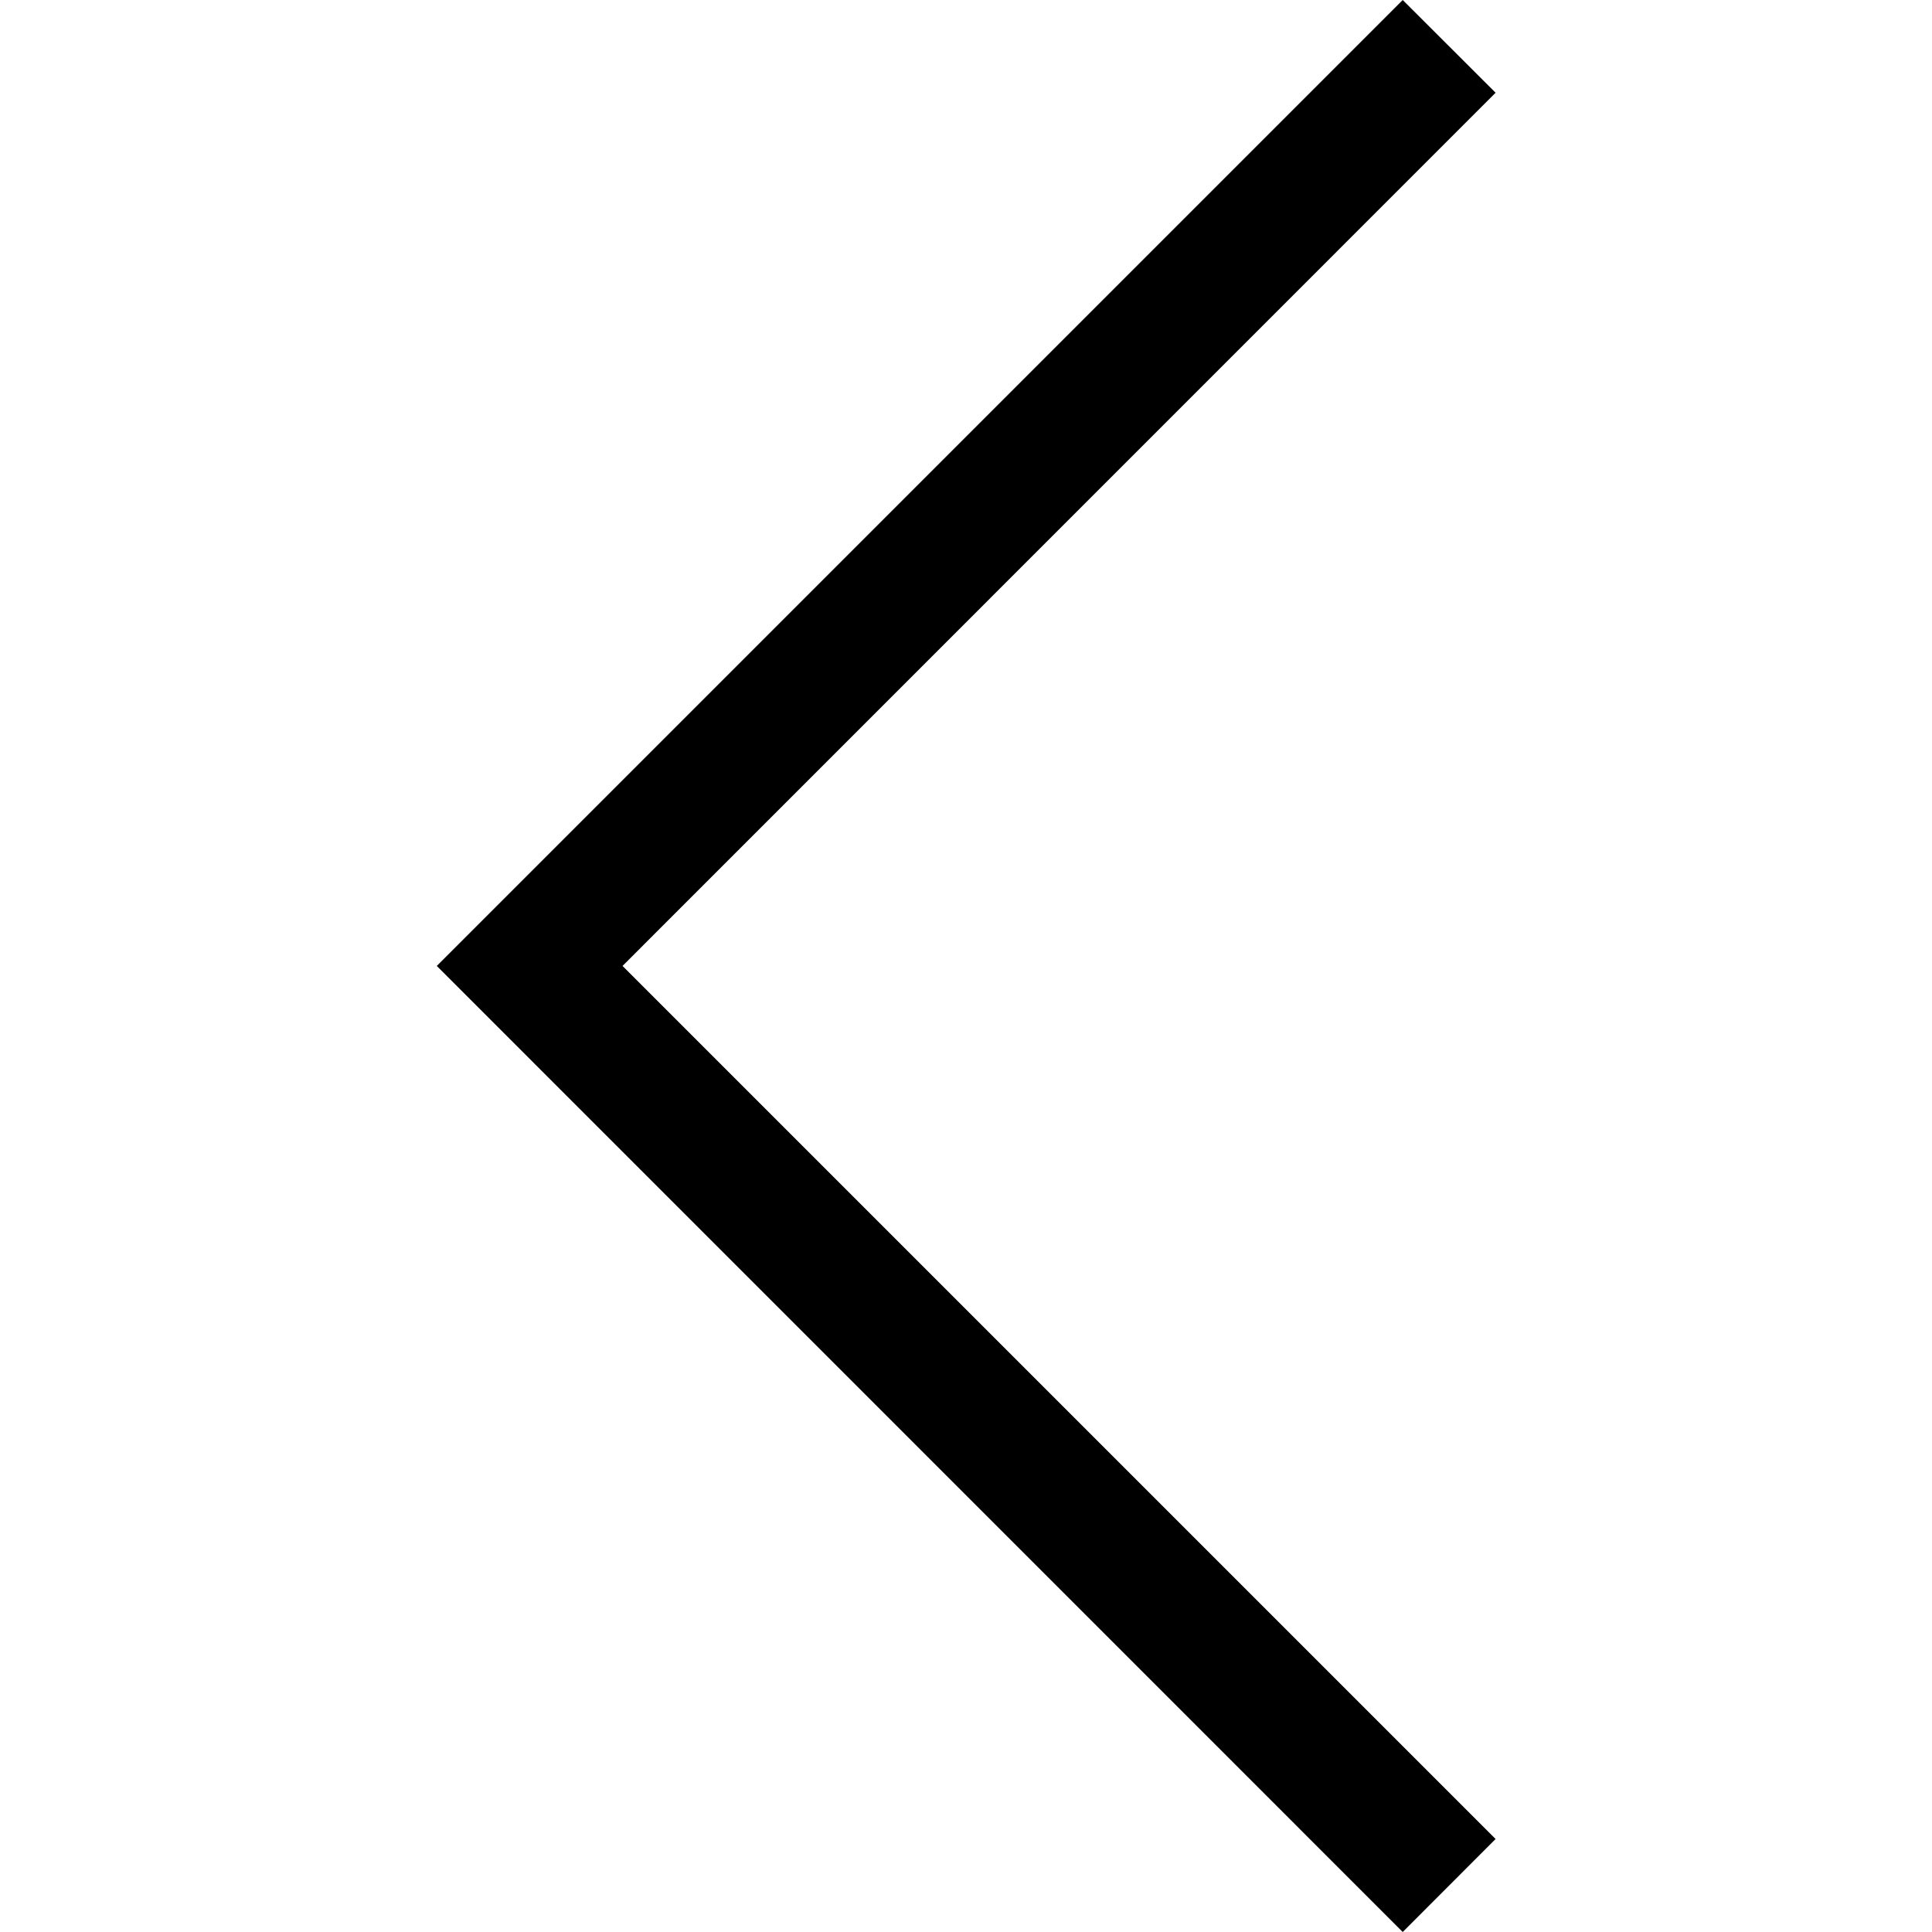
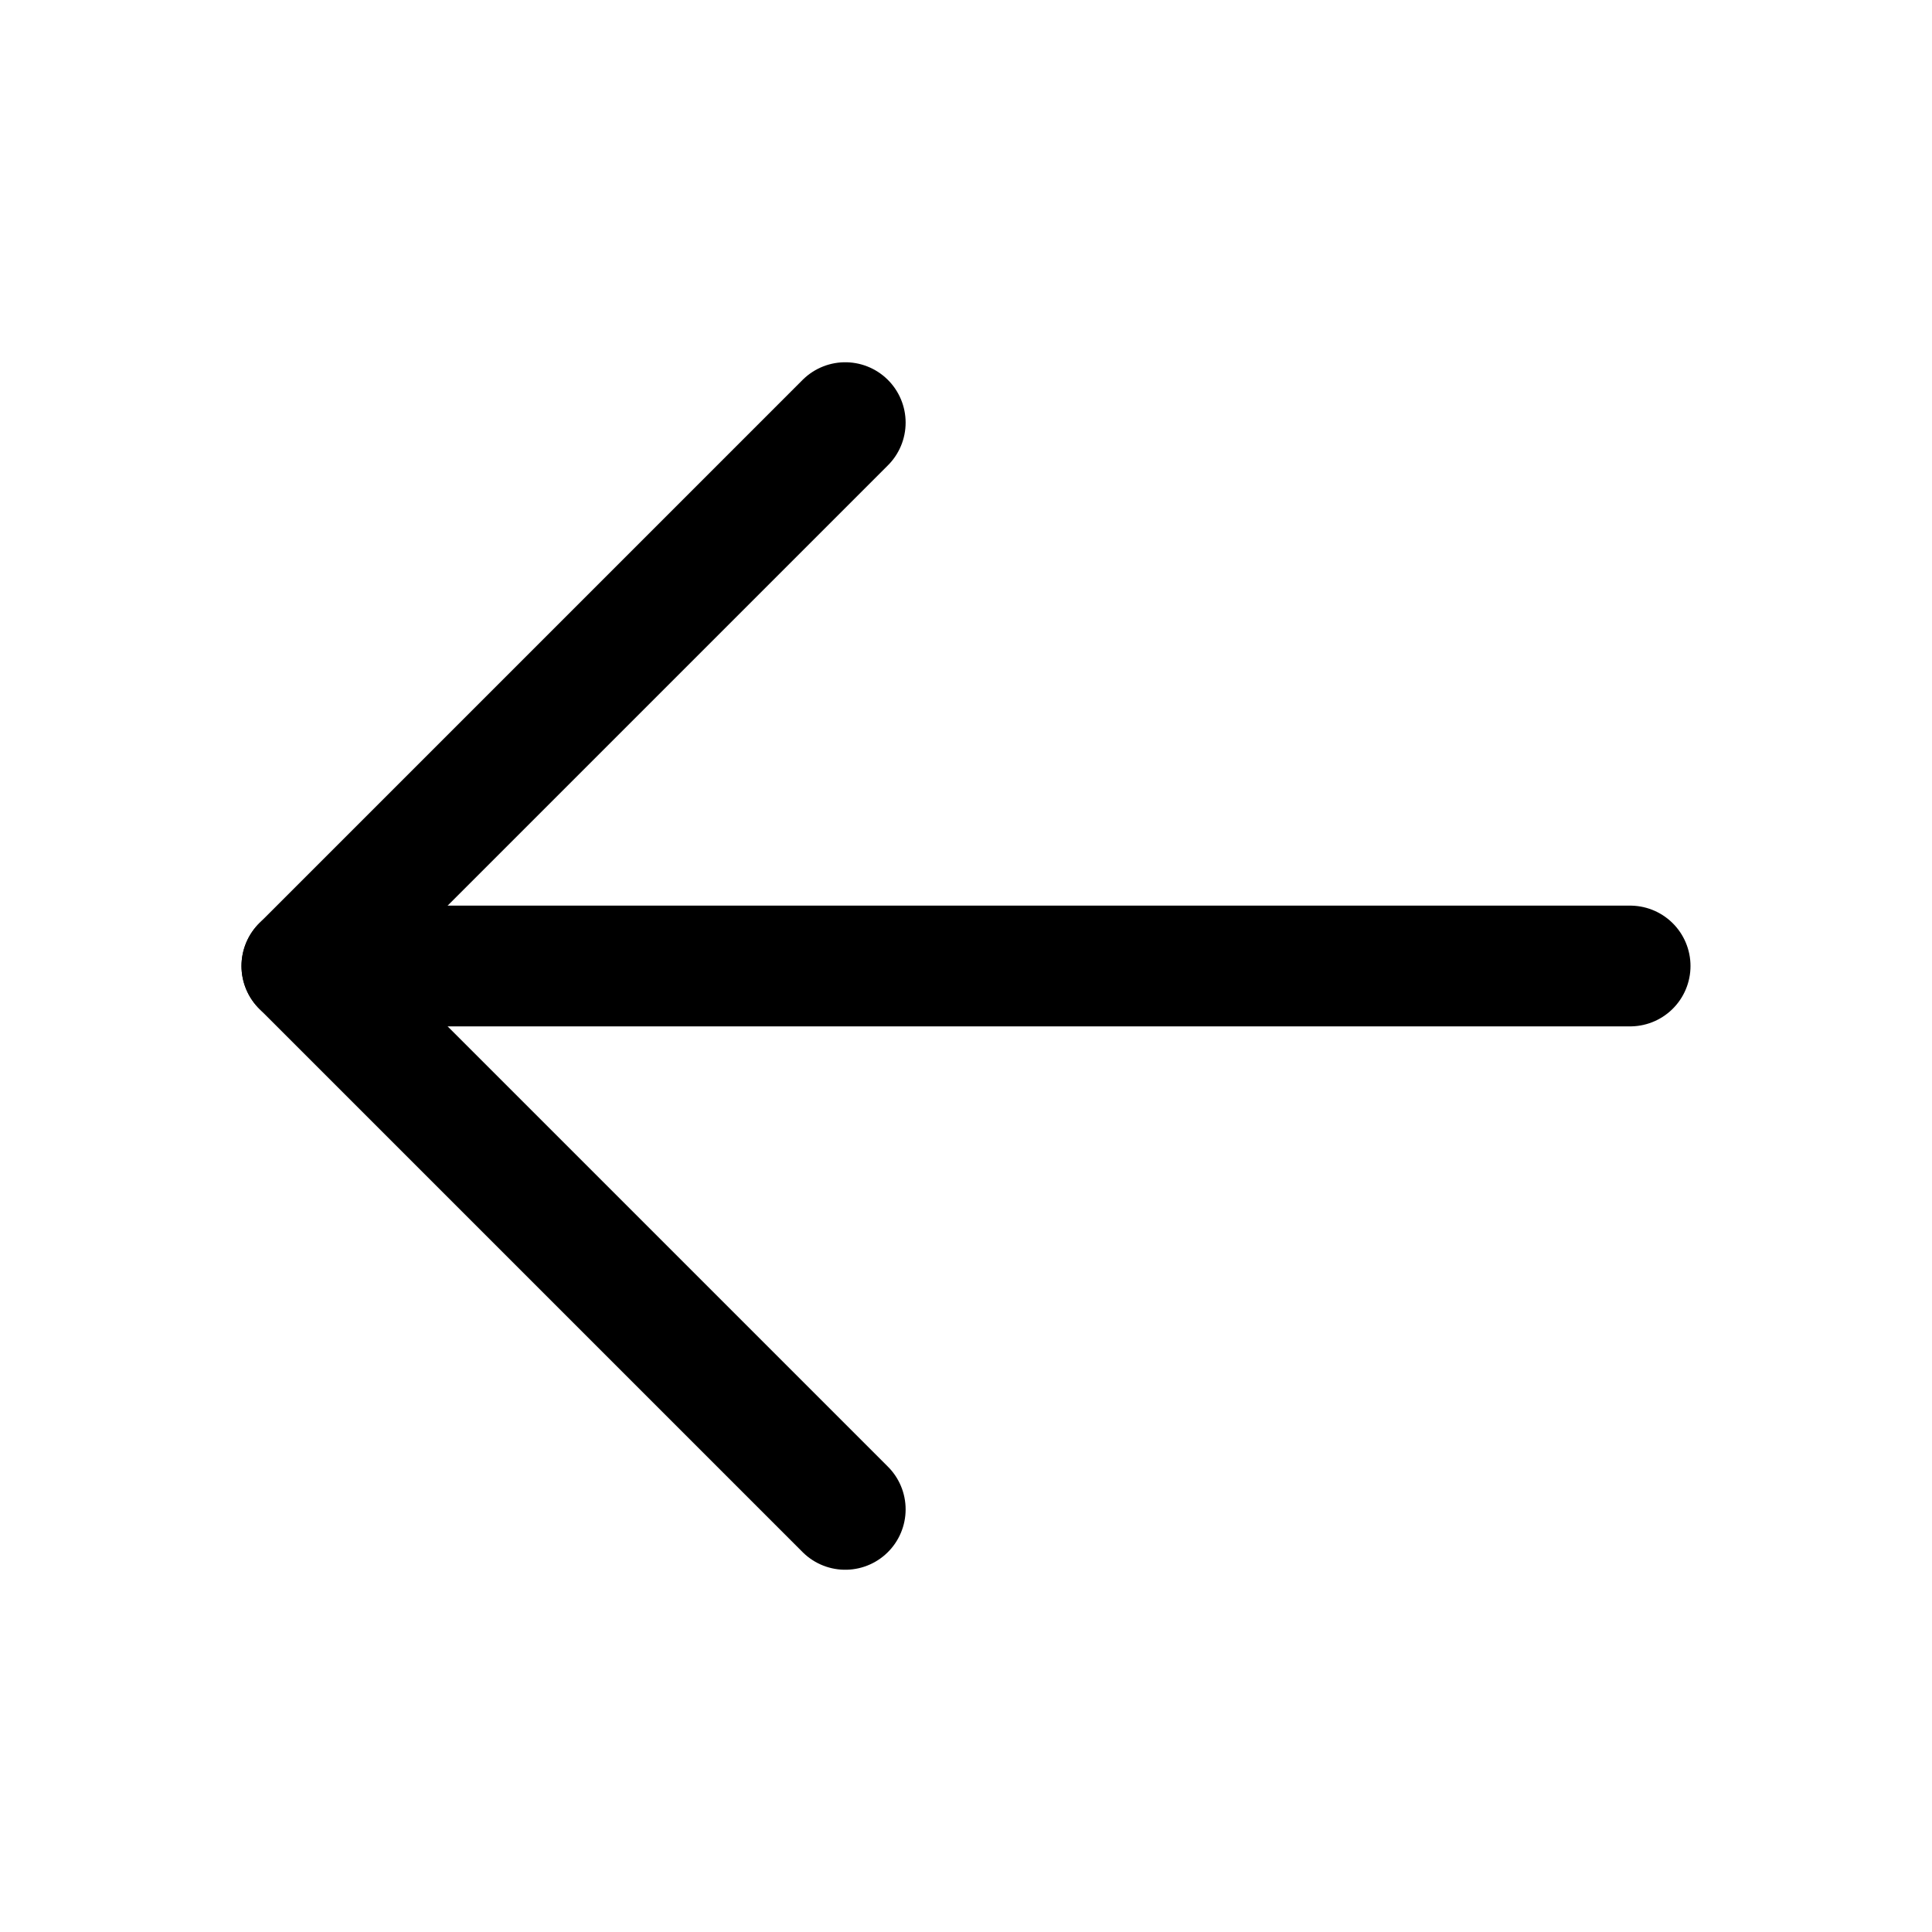
- <svg xmlns="http://www.w3.org/2000/svg" fill="#000000" width="800px" height="800px" viewBox="0 0 1920 1920">
-   <path d="m1394.006 0 92.299 92.168-867.636 867.767 867.636 867.636-92.299 92.429-959.935-960.065z" fill-rule="evenodd" />
+ <svg xmlns="http://www.w3.org/2000/svg" viewBox="0 0 256 256">
+   <rect width="256" height="256" fill="none" />
+   <line x1="216" y1="128" x2="40" y2="128" fill="none" stroke="currentColor" stroke-linecap="round" stroke-linejoin="round" stroke-width="16" />
+   <polyline points="112 56 40 128 112 200" fill="none" stroke="currentColor" stroke-linecap="round" stroke-linejoin="round" stroke-width="16" />
</svg>
